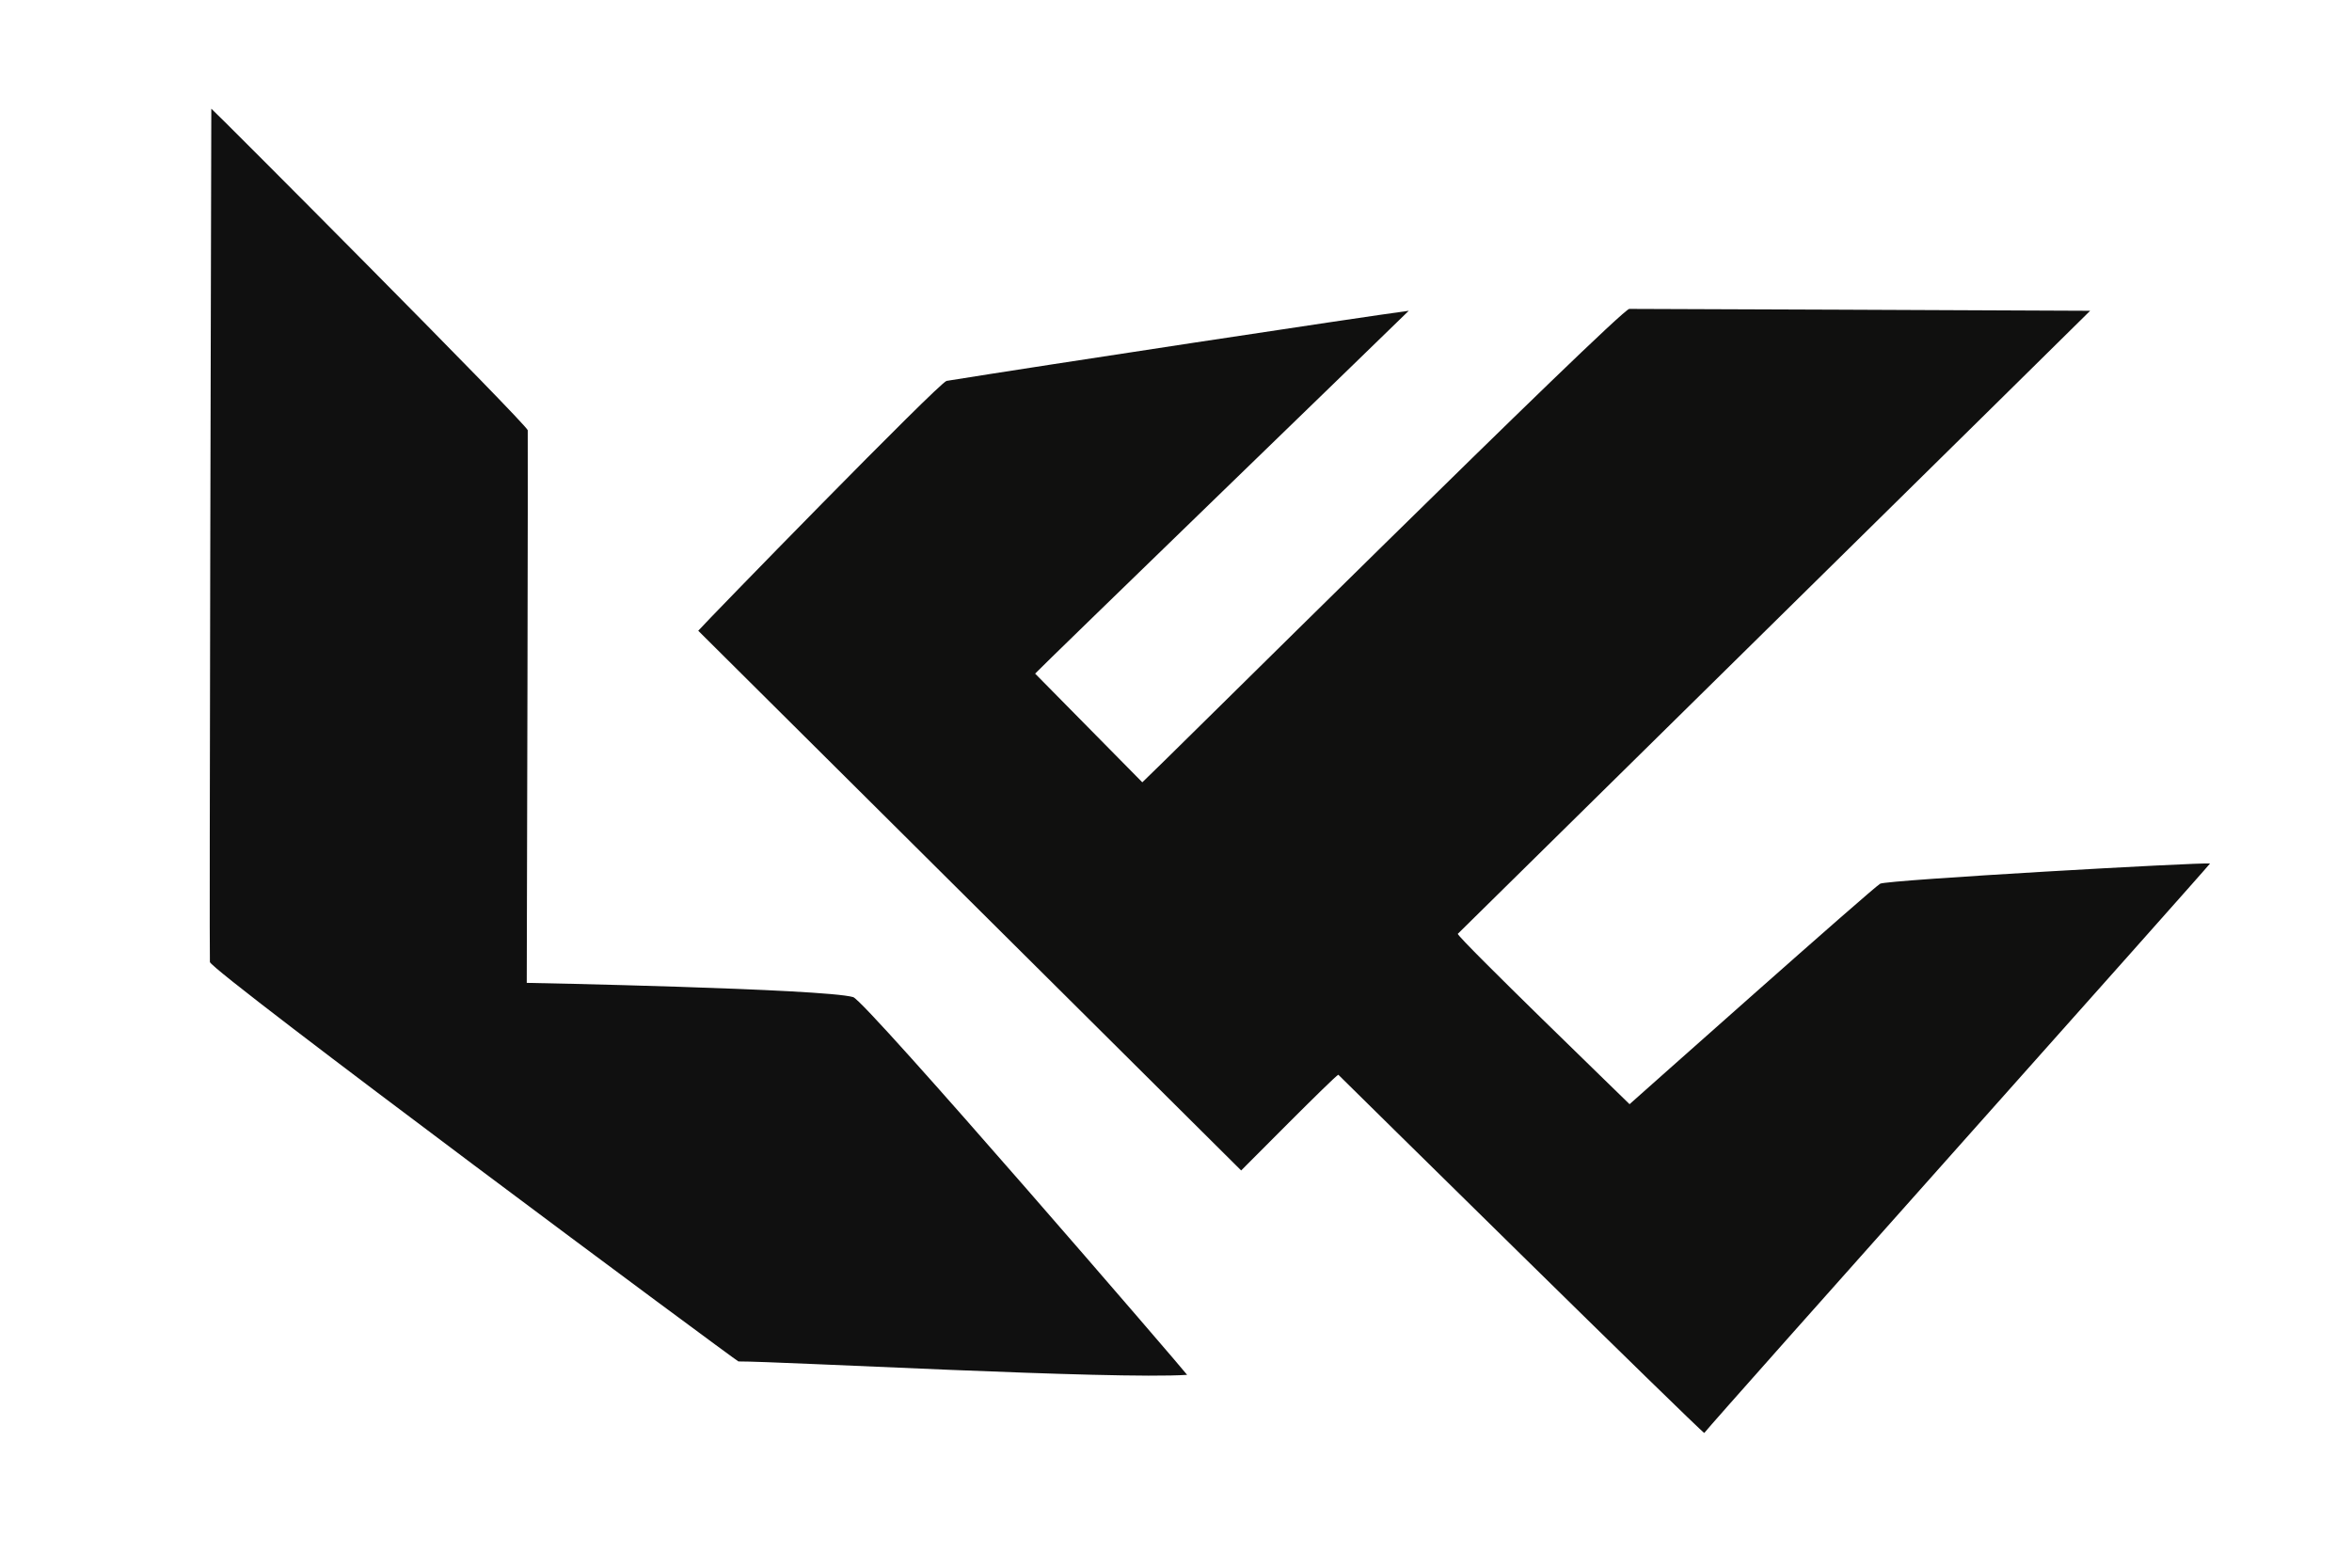
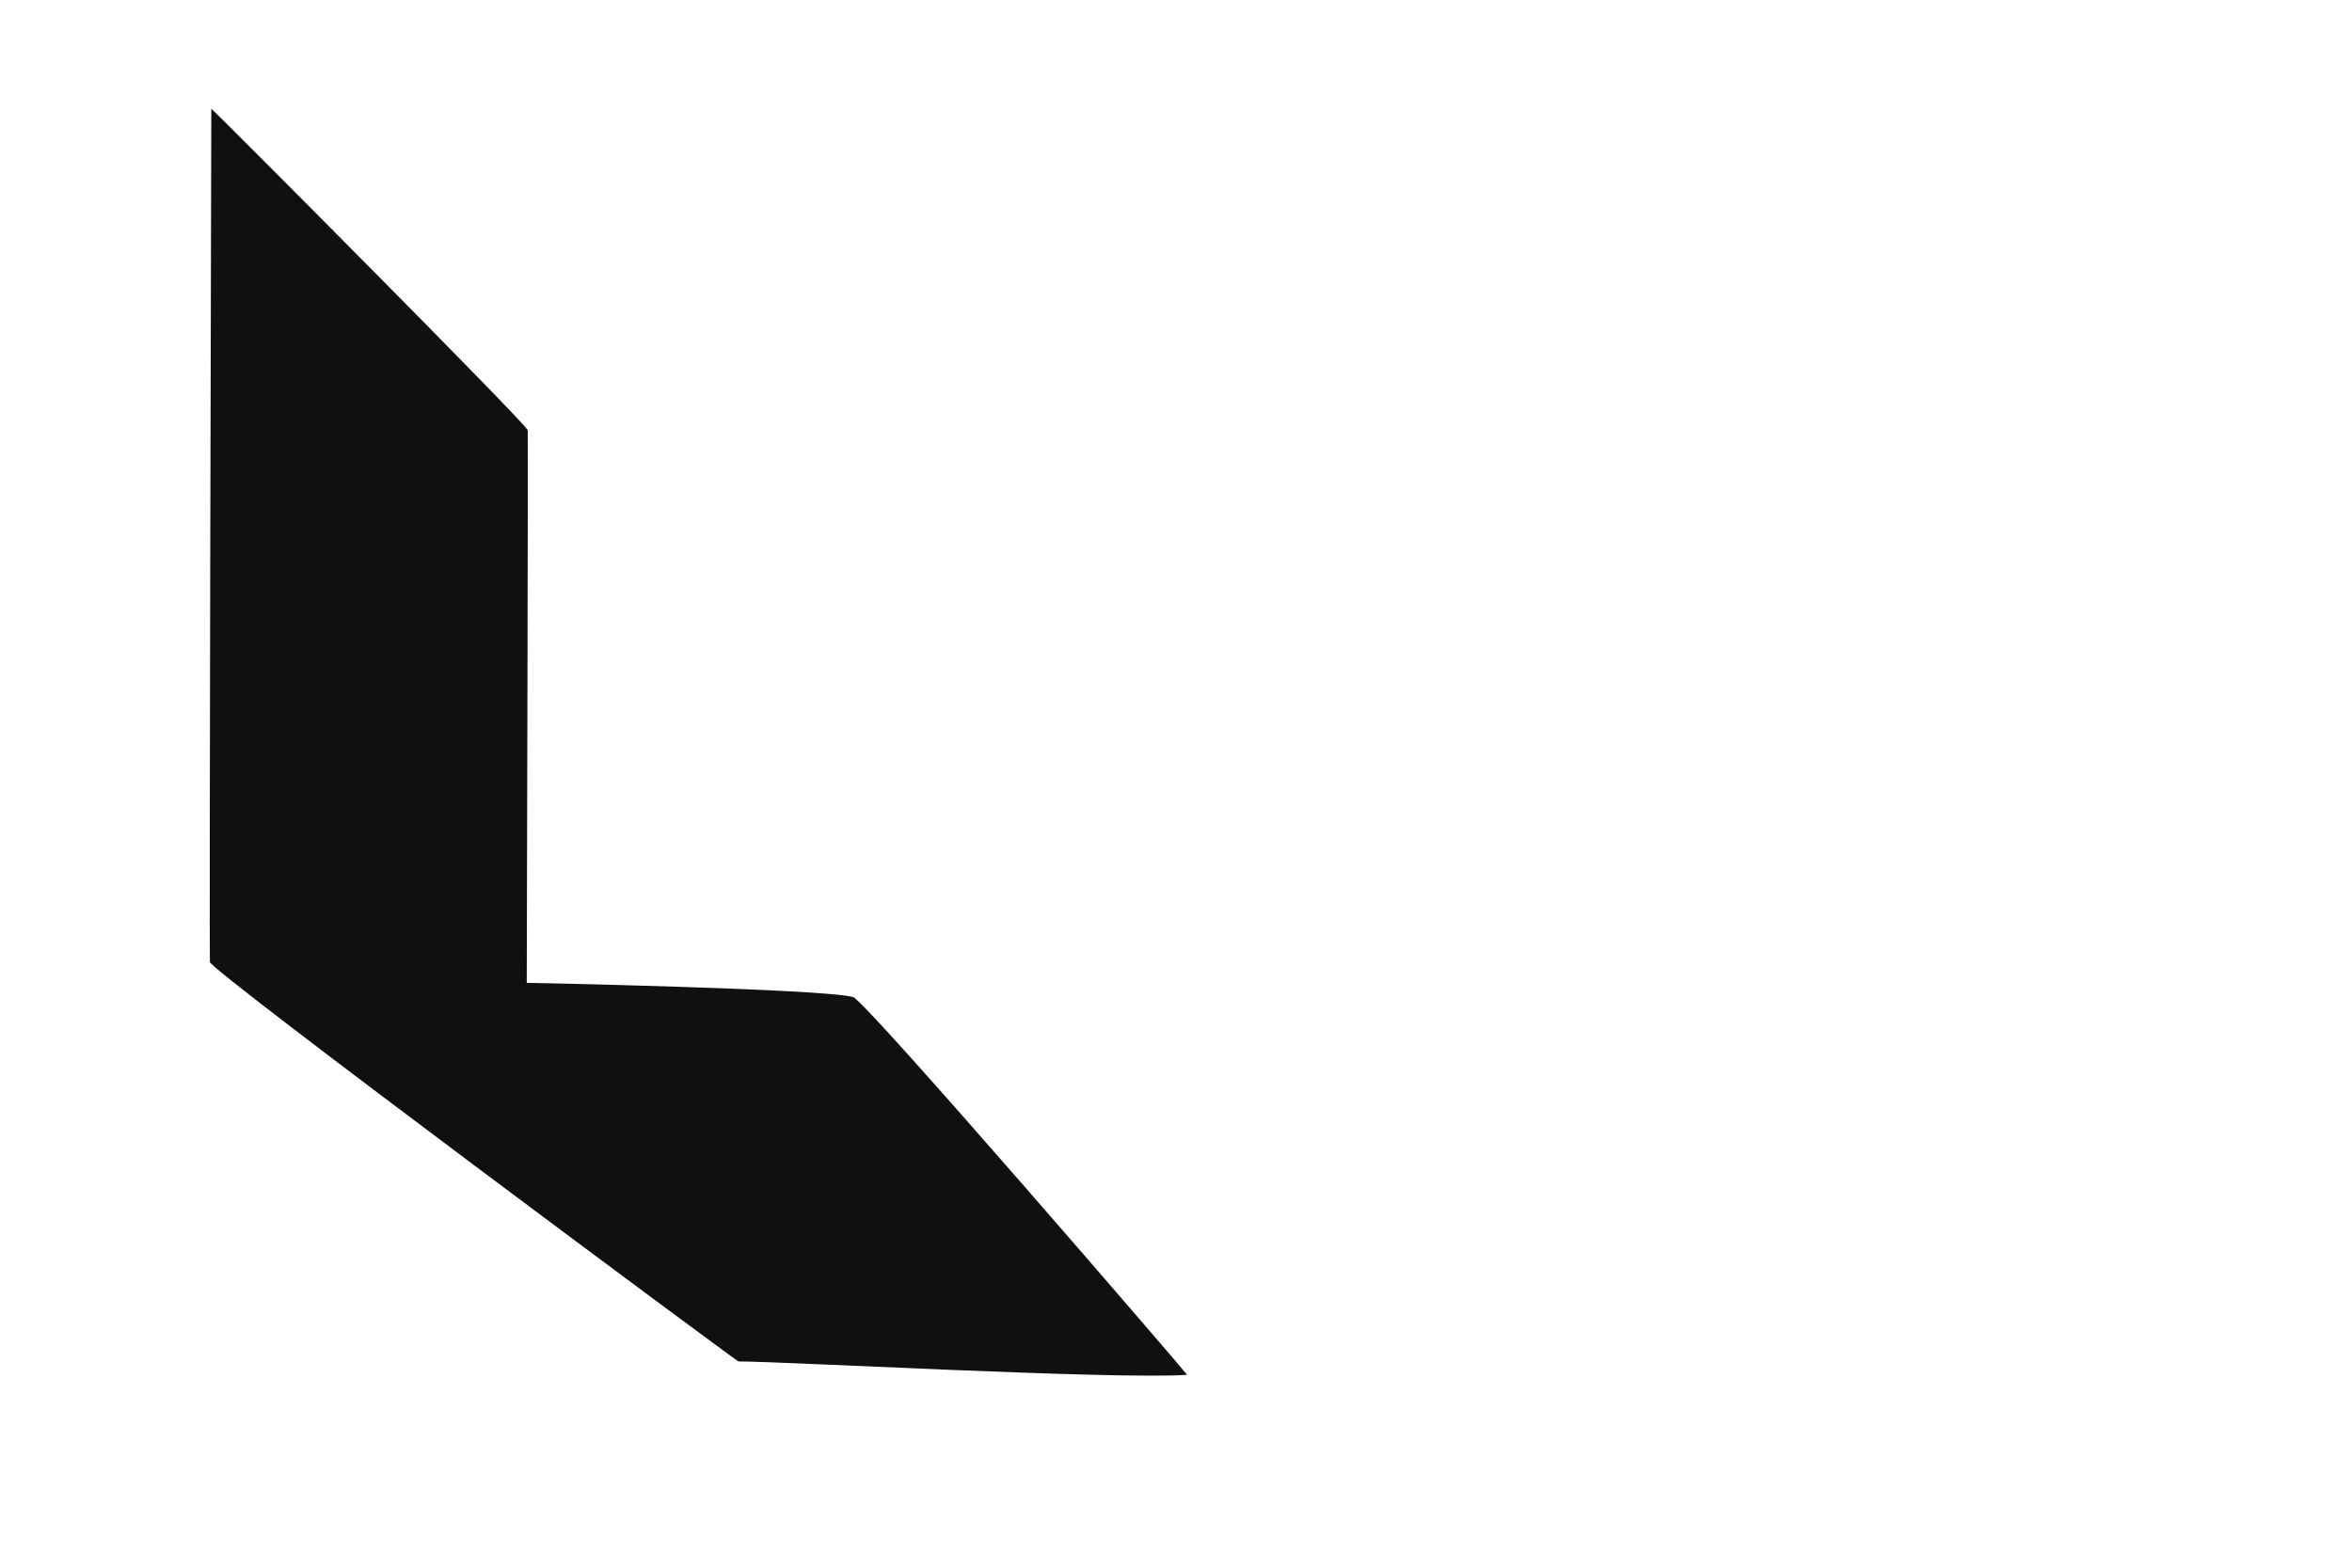
<svg xmlns="http://www.w3.org/2000/svg" version="1.1" width="1536" height="1024">
-   <path d="M -108.36 50.782 C -49.962 41.342 161.596 9.208 193.457 4.98 C 192.496 6.107 -48.006 238.942 -50.543 241.98 C -49.833 242.687 16.725 310.269 19.457 312.98 C 24.542 308.733 330.939 4.407 337.482 3.75 C 339.759 3.708 600.43 4.757 638.457 4.98 C 637.5 6.103 227.22 410.196 225.457 411.98 C 227.1 416.183 333.408 518.953 337.659 523.225 C 342.051 519.348 496.013 382.277 501.334 379.204 C 505.579 376.752 710.57 365.137 716.742 366.011 C 714.204 369.752 392.947 729.52 386.457 737.98 C 383.45 736.635 149.694 506.239 147.457 503.98 C 144.617 505.272 85.865 564.77 84.006 566.515 C 82.173 564.745 -267.832 216.713 -270.543 213.98 C -266.353 208.979 -112.991 51.531 -108.36 50.782 Z" fill="#10100F" transform="translate(726.543,198.0195)" />
  <path d="M 0 0 C 0.66 0 205.757 205.862 206.647 210.034 C 206.884 213.918 206.156 525.831 206 571 C 207.006 570.971 399.958 574.796 419.161 580.303 C 427.463 582.684 637.265 826.357 637.265 827.037 C 589.539 830.197 371.729 818.19 344.25 818.281 C 343.177 818.286 -0.063 563.431 -0.919 557.393 C -1.398 551.42 -0.169 52.642 0 0 Z" fill="#101010" transform="translate(138,71)" />
</svg>
